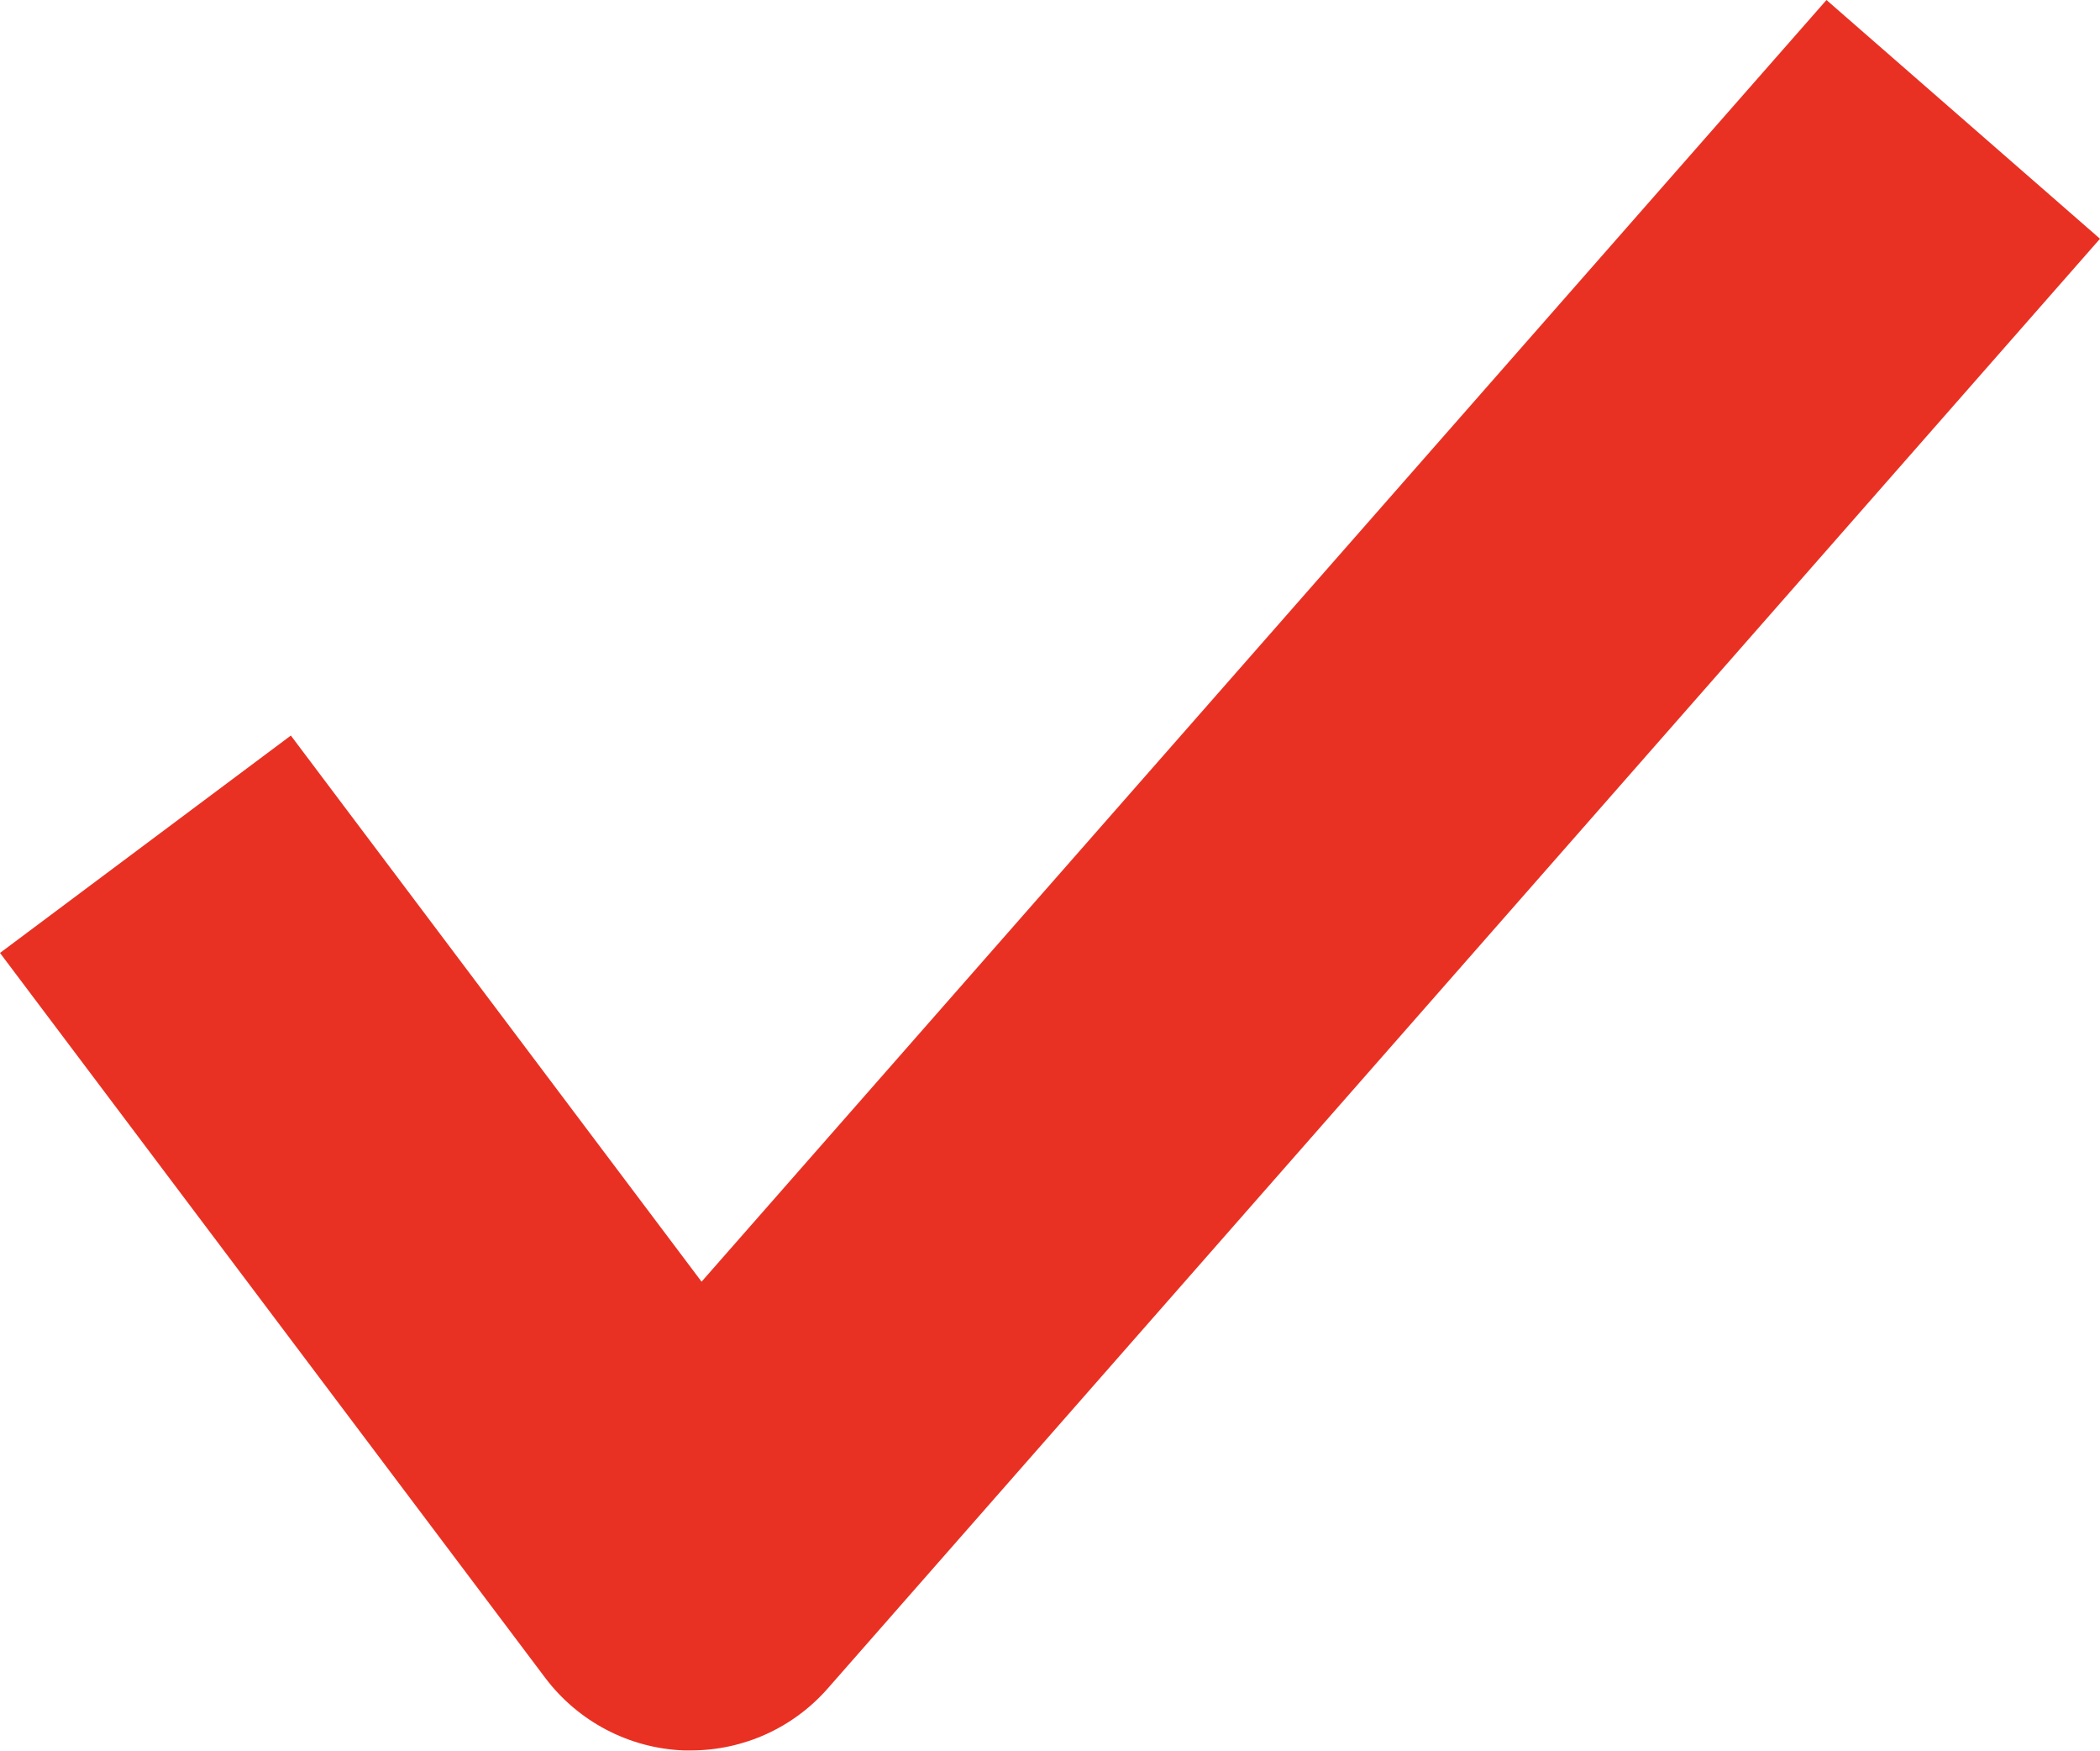
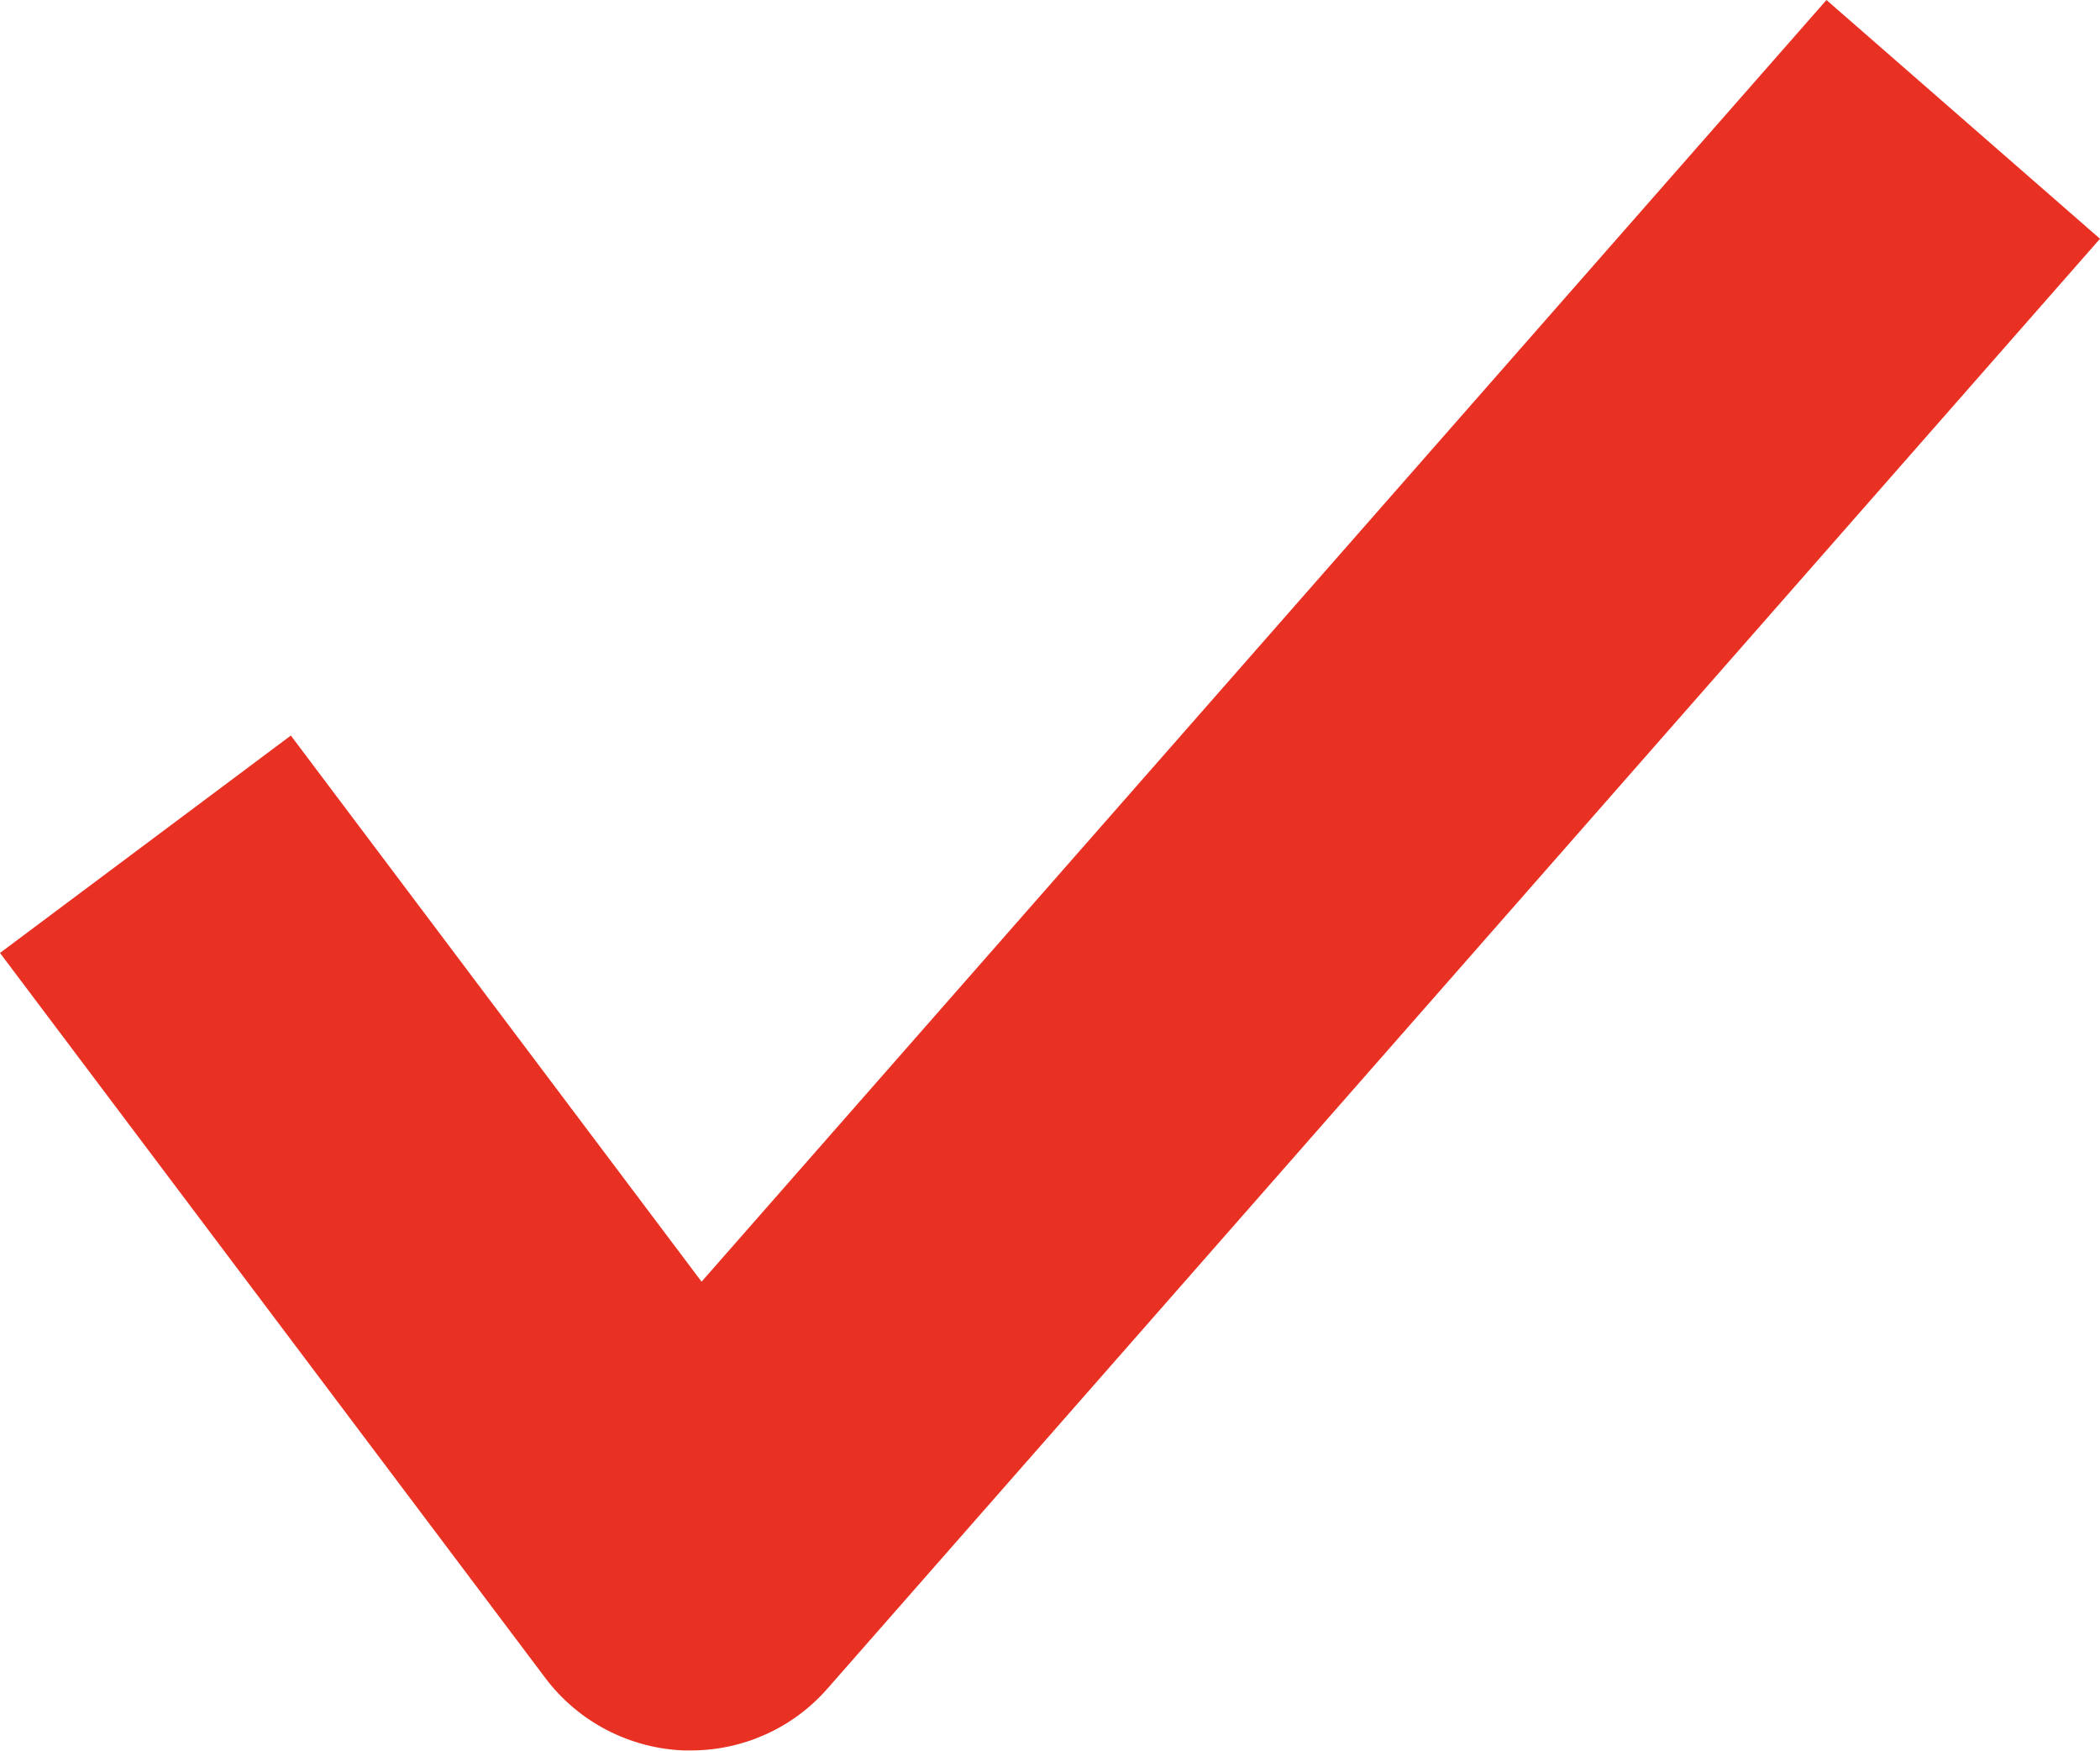
- <svg xmlns="http://www.w3.org/2000/svg" width="12" height="10" viewBox="0 0 12 10" fill="none">
-   <path d="M3.908 10H3.947C4.247 10 4.531 9.872 4.729 9.647L12 1.364L10.437 0L4.009 7.322L1.662 4.202L0 5.444L3.116 9.586C3.304 9.835 3.595 9.988 3.908 10V10Z" fill="#E93123" />
+ <svg xmlns="http://www.w3.org/2000/svg" width="12" height="10" fill="none">
+   <path d="M3.908 10h.04c.299 0 .583-.128.78-.353L12 1.364 10.437 0 4.009 7.322l-2.347-3.12L0 5.444l3.116 4.142c.188.25.48.402.792.414Z" fill="#E93123" />
</svg>
